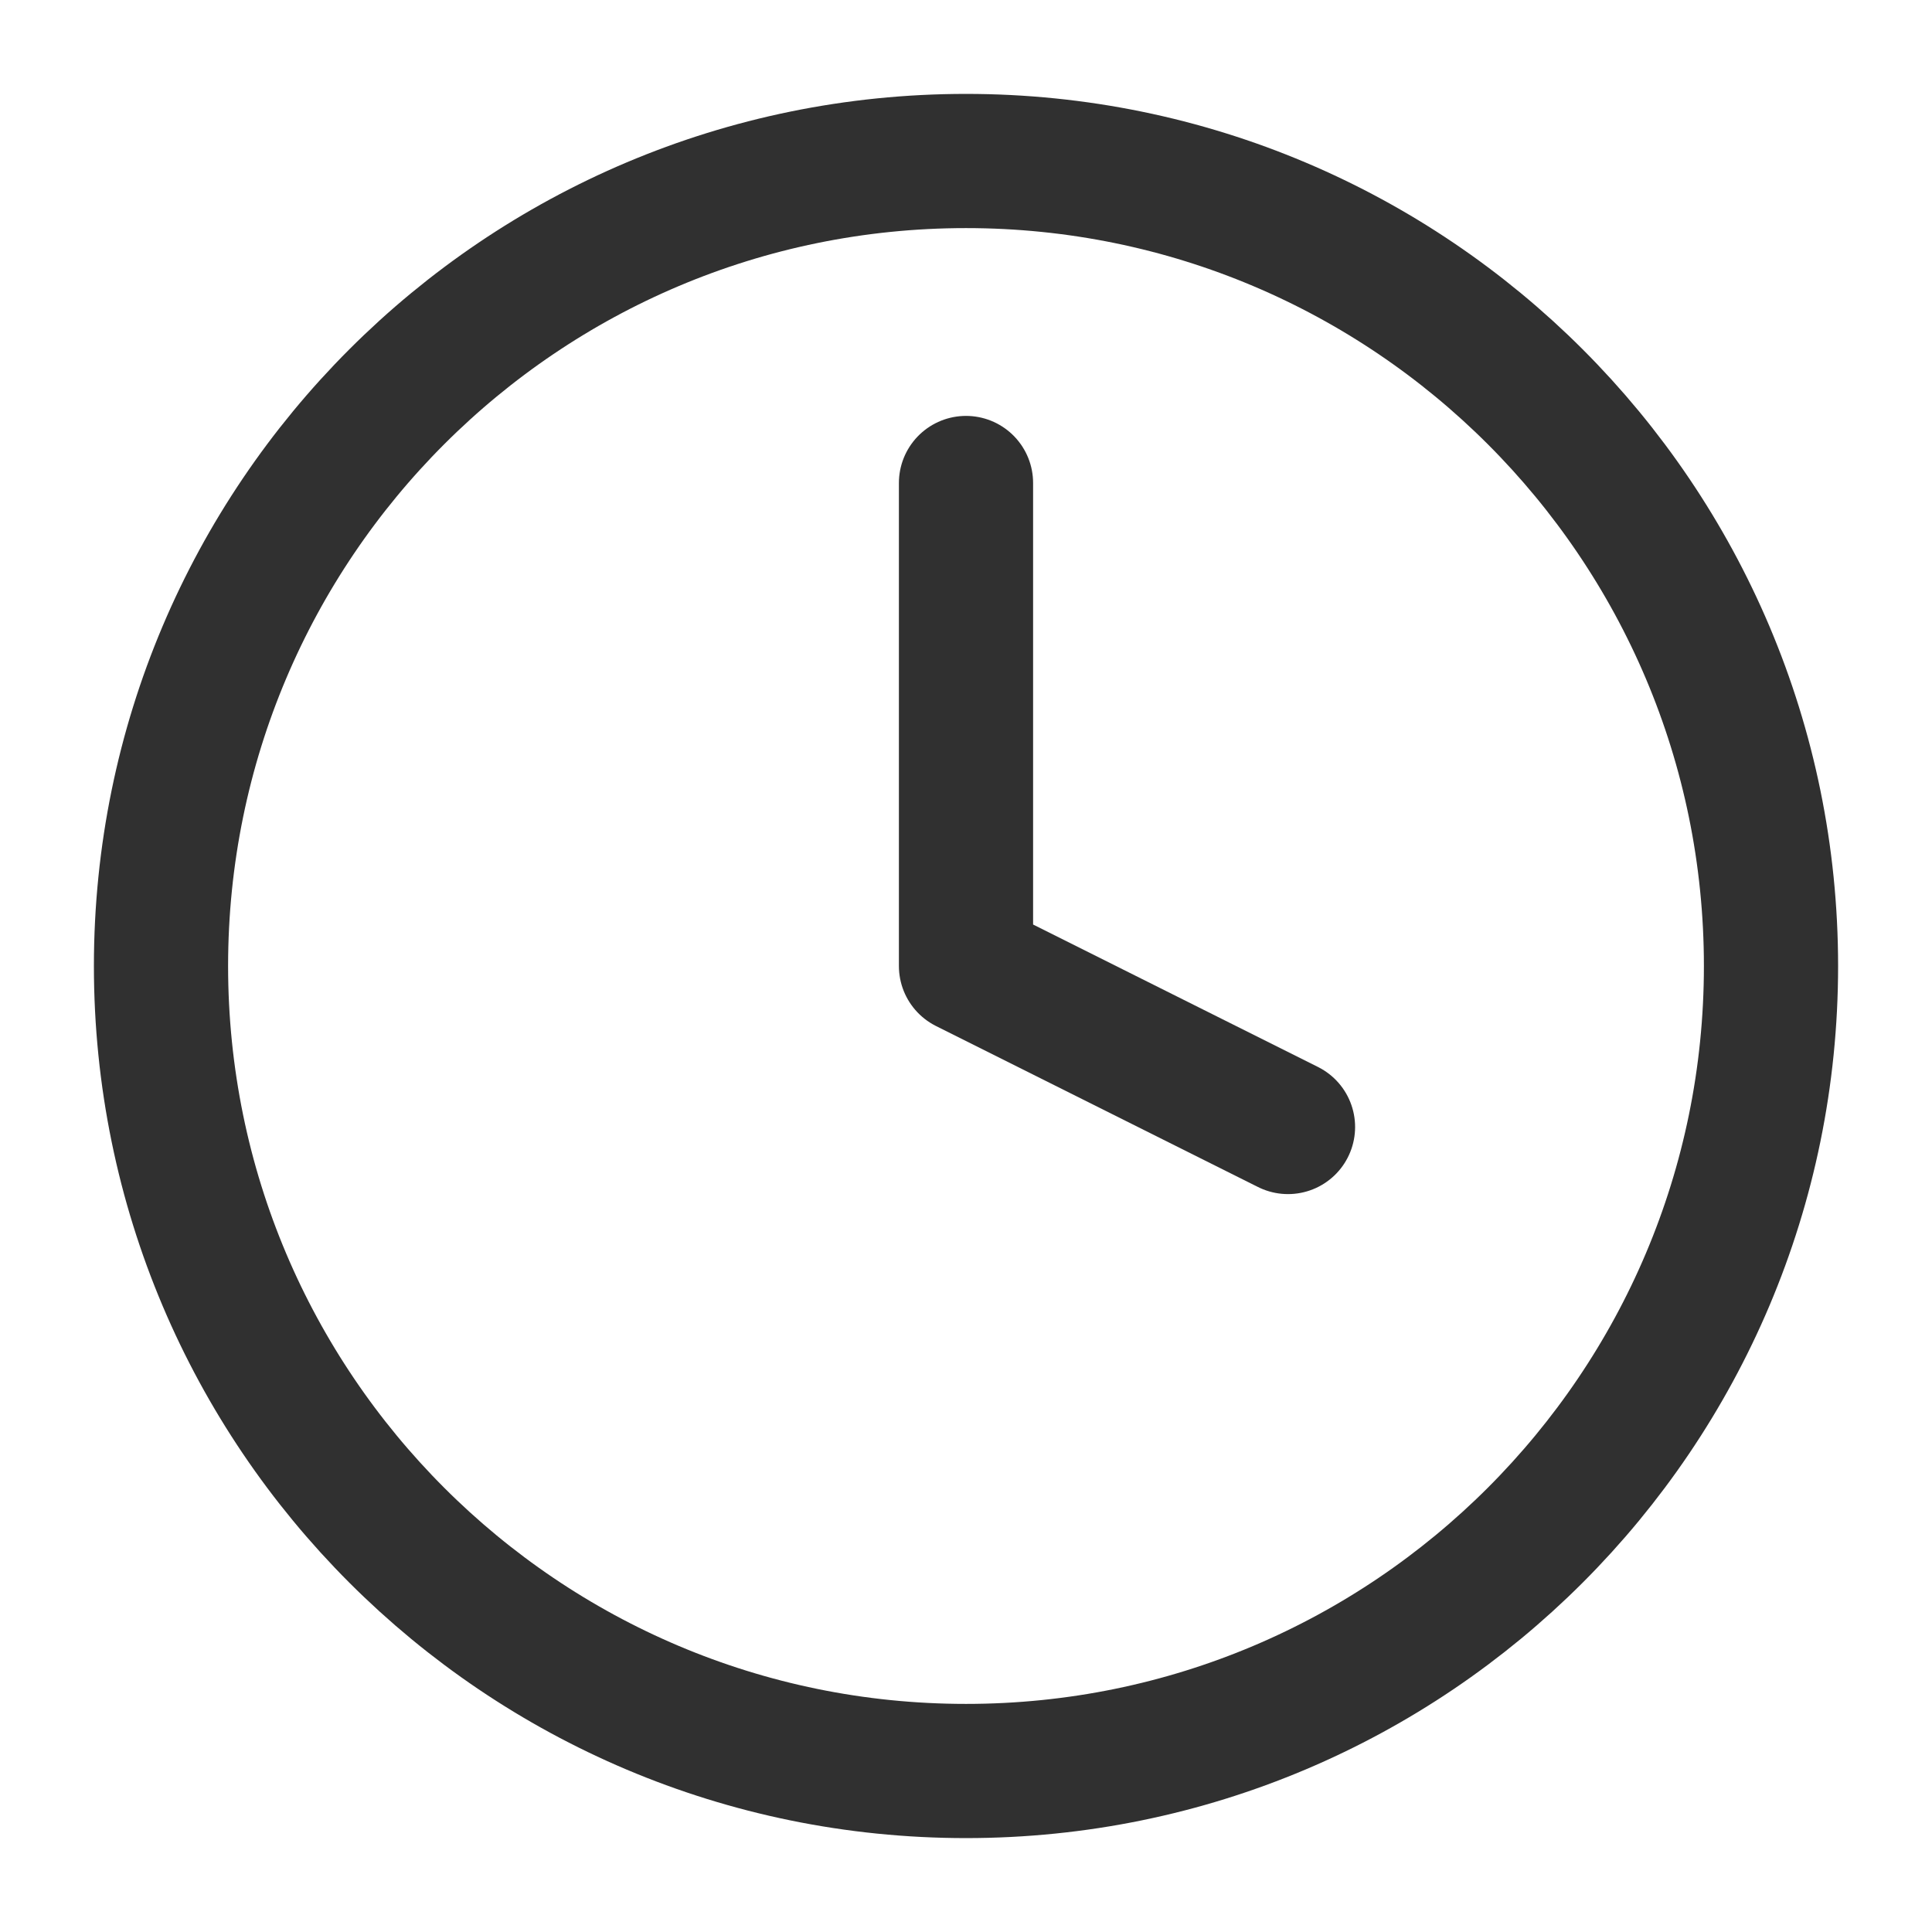
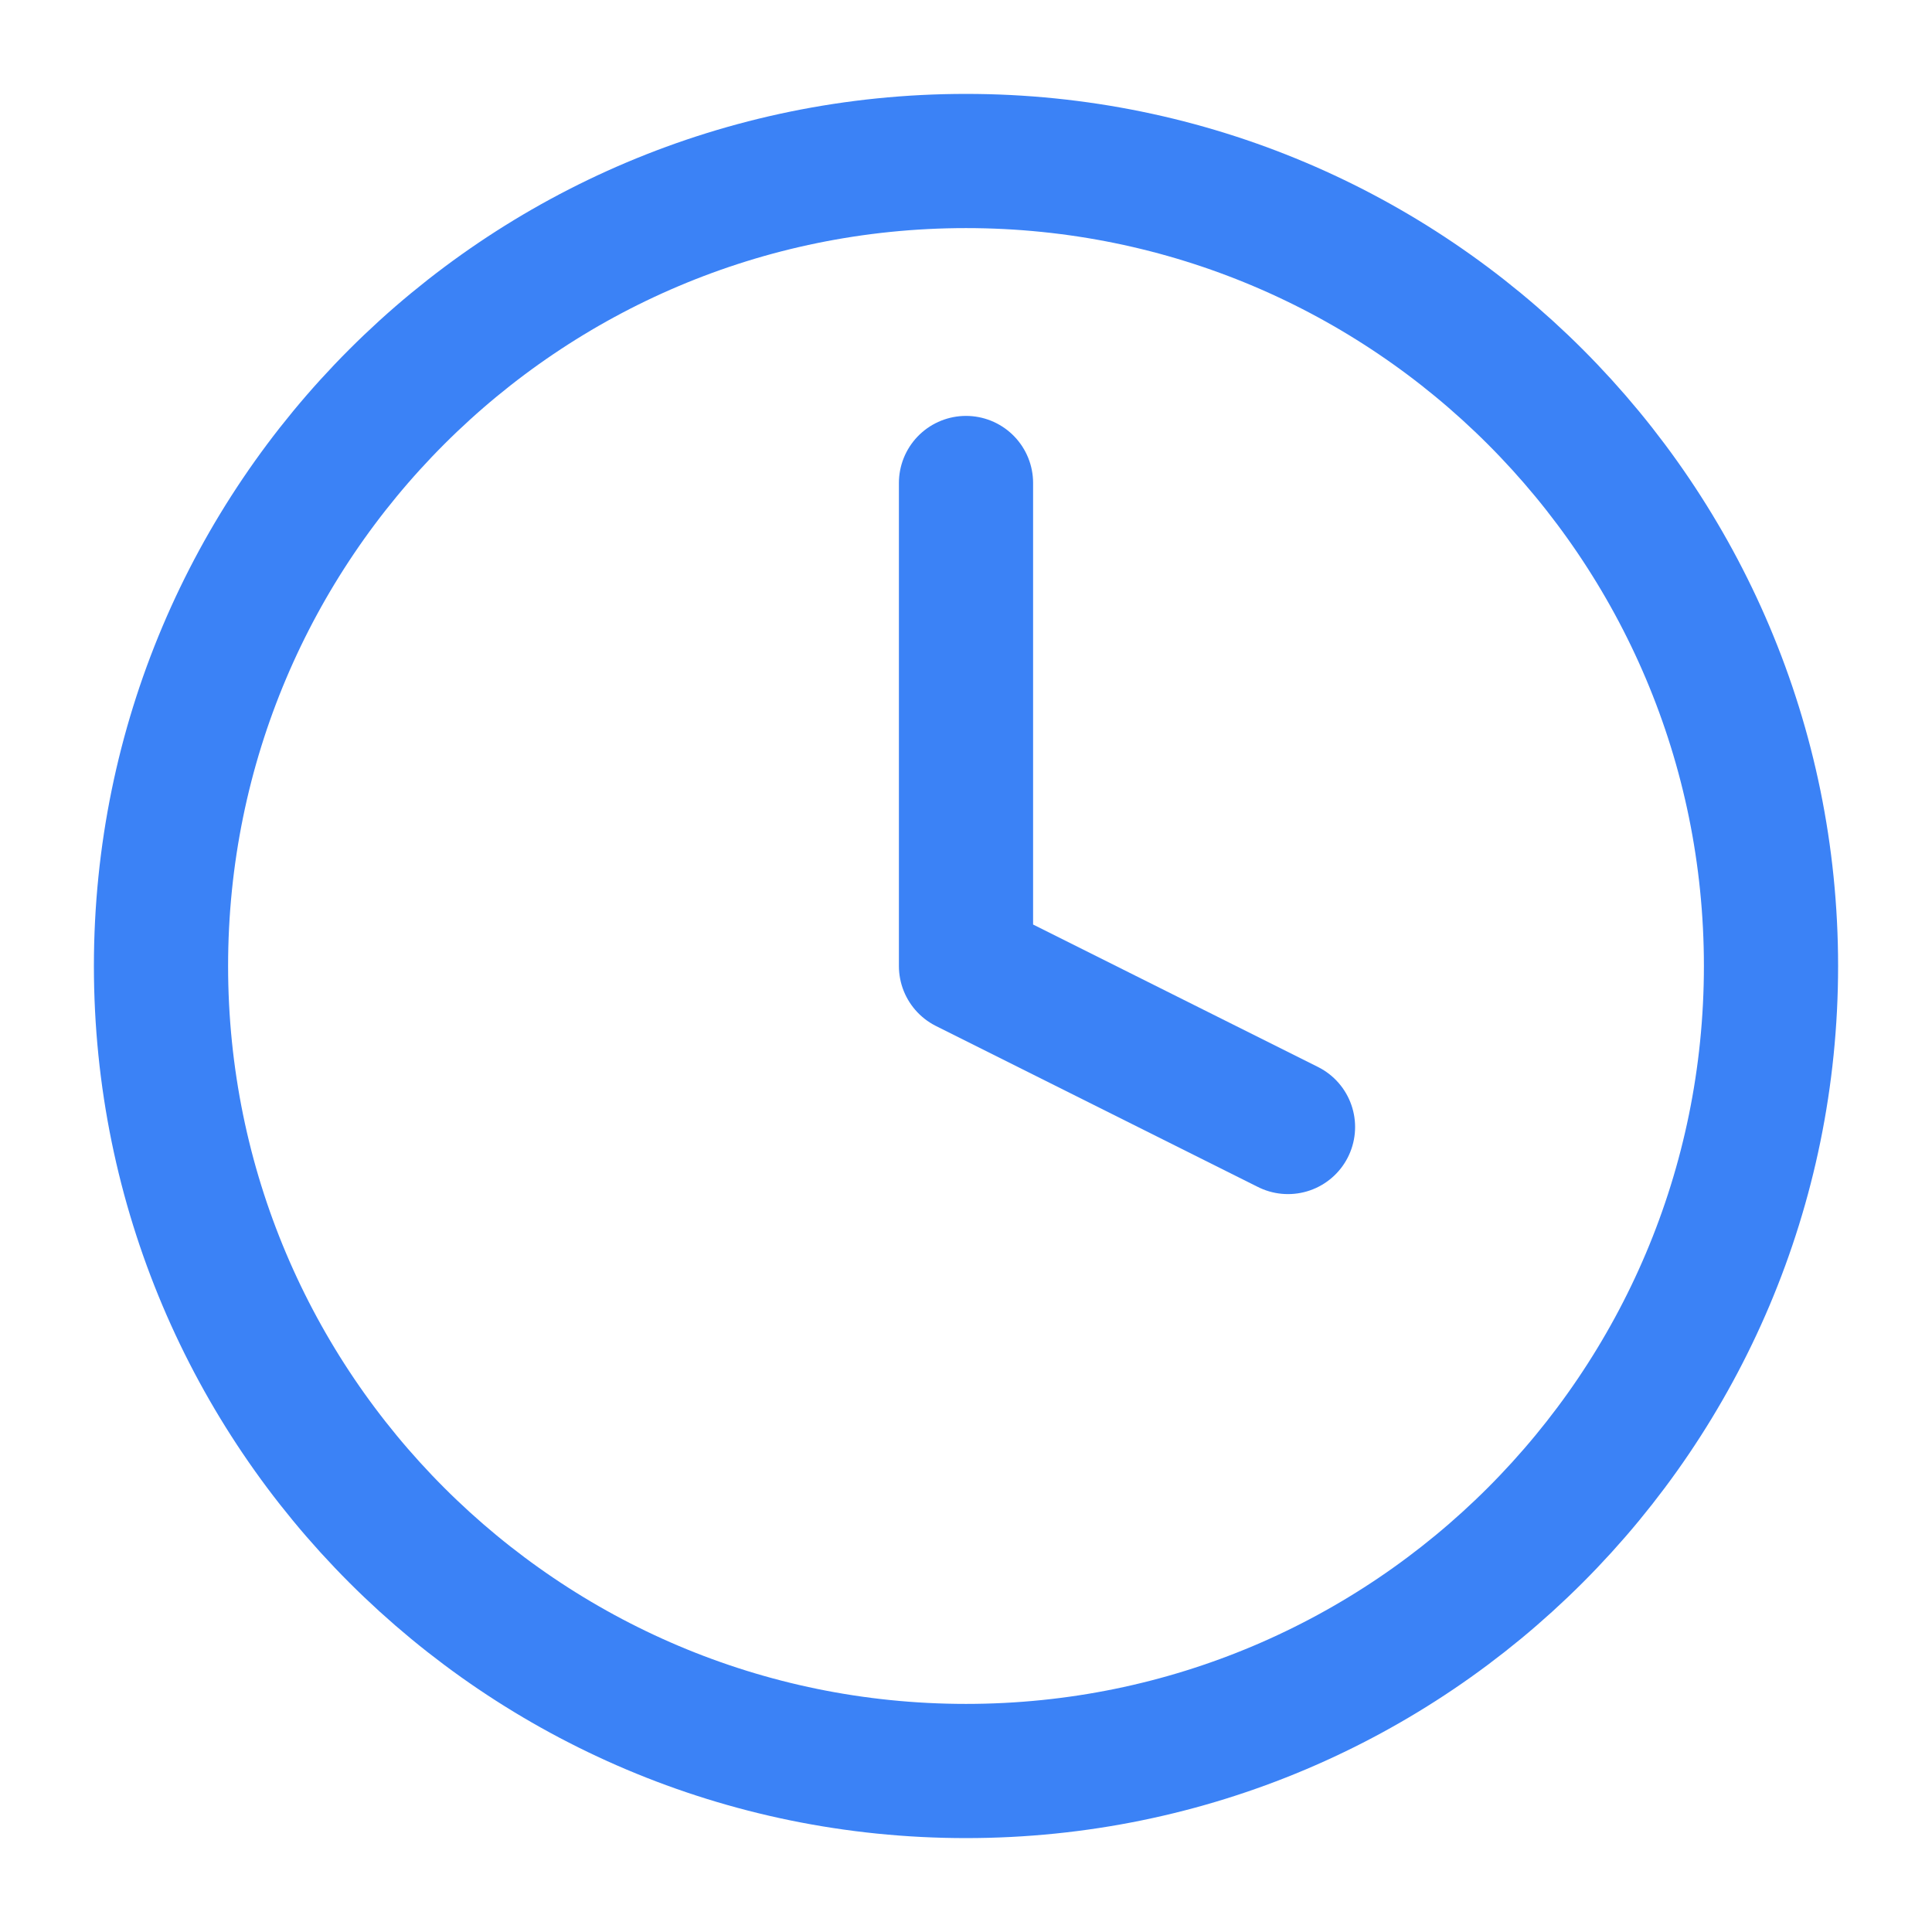
- <svg xmlns="http://www.w3.org/2000/svg" viewBox="0 0 24 24" fill="none">
-   <path d="M12 22C17.523 22 22 17.523 22 12C22 6.477 17.523 2 12 2C6.477 2 2 6.477 2 12C2 17.523 6.477 22 12 22Z" stroke="#303030" stroke-width="1.667" stroke-linecap="round" stroke-linejoin="round" />
-   <path d="M12 6V12L16 14" stroke="#303030" stroke-width="1.667" stroke-linecap="round" stroke-linejoin="round" />
+ <svg xmlns="http://www.w3.org/2000/svg" width="24" height="24" viewBox="0 0 24 24" fill="none">
+   <path d="M24 24H0V0H24V24Z" />
+   <path d="M12 22C17.523 22 22 17.523 22 12C22 6.477 17.523 2 12 2C6.477 2 2 6.477 2 12C2 17.523 6.477 22 12 22Z" stroke="#3B82F6" stroke-width="1.667" stroke-linecap="round" stroke-linejoin="round" />
+   <path d="M12 6V12L16 14" stroke="#3B82F6" stroke-width="1.667" stroke-linecap="round" stroke-linejoin="round" />
</svg>
